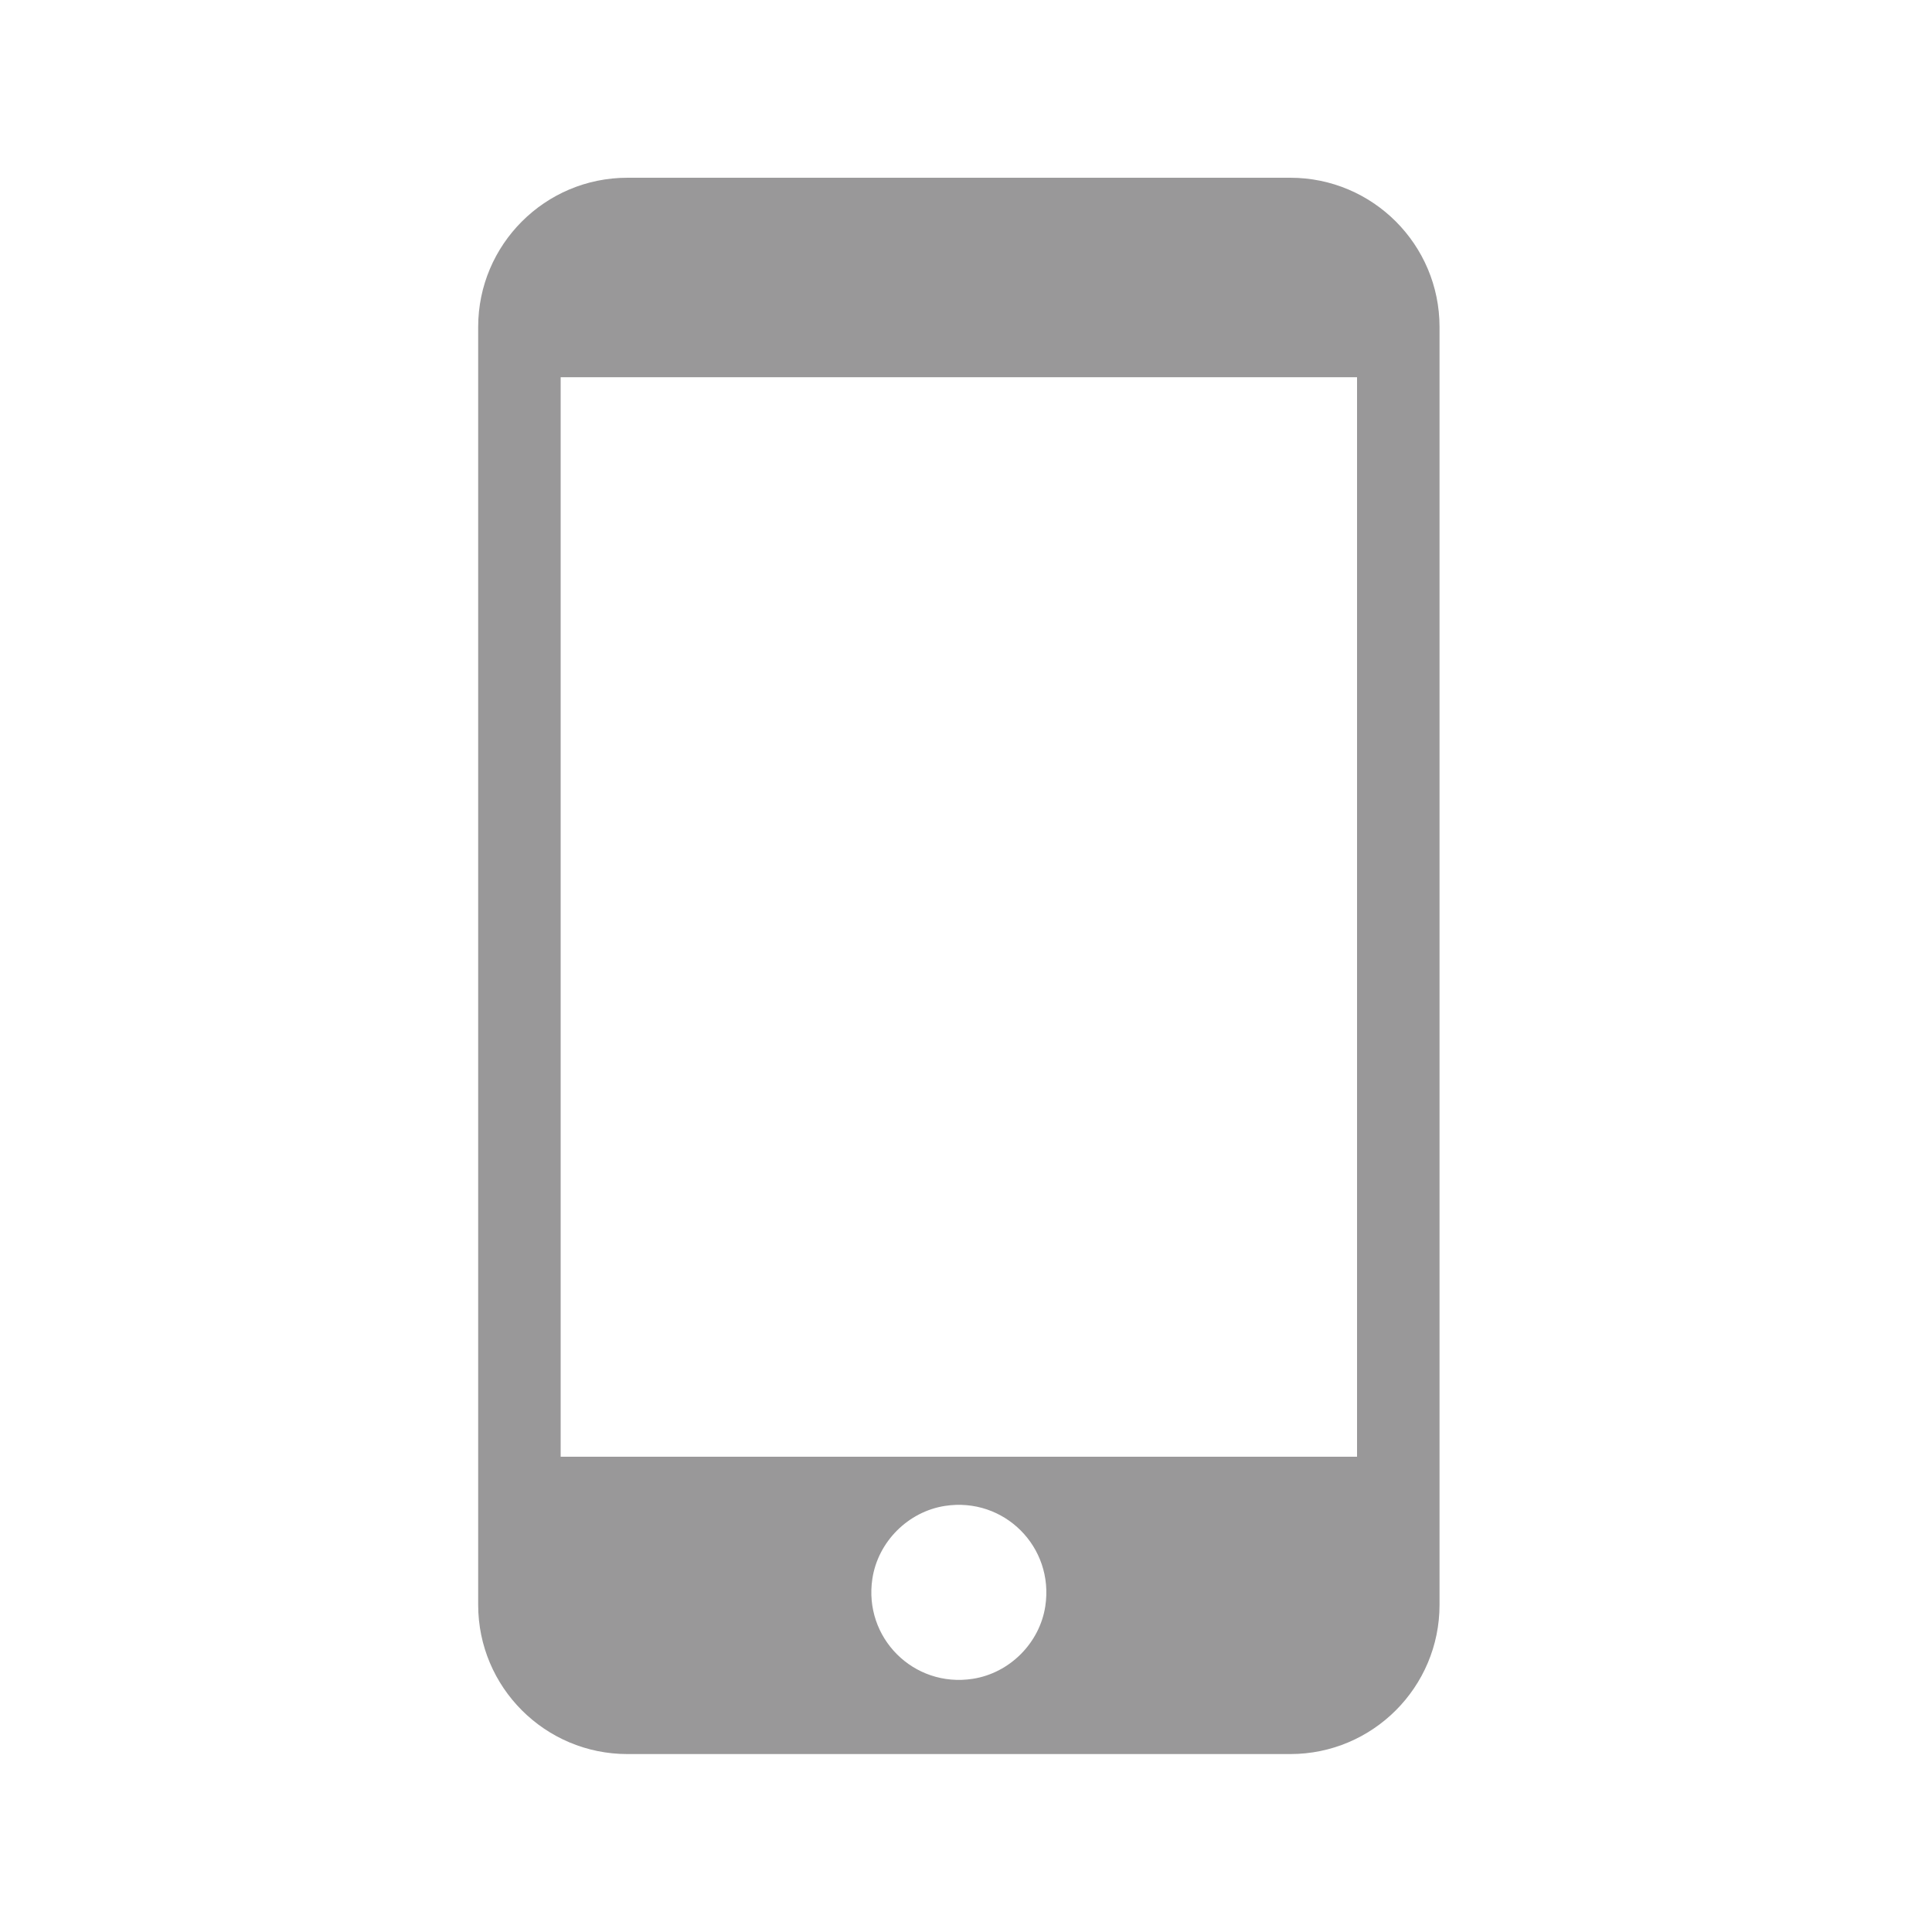
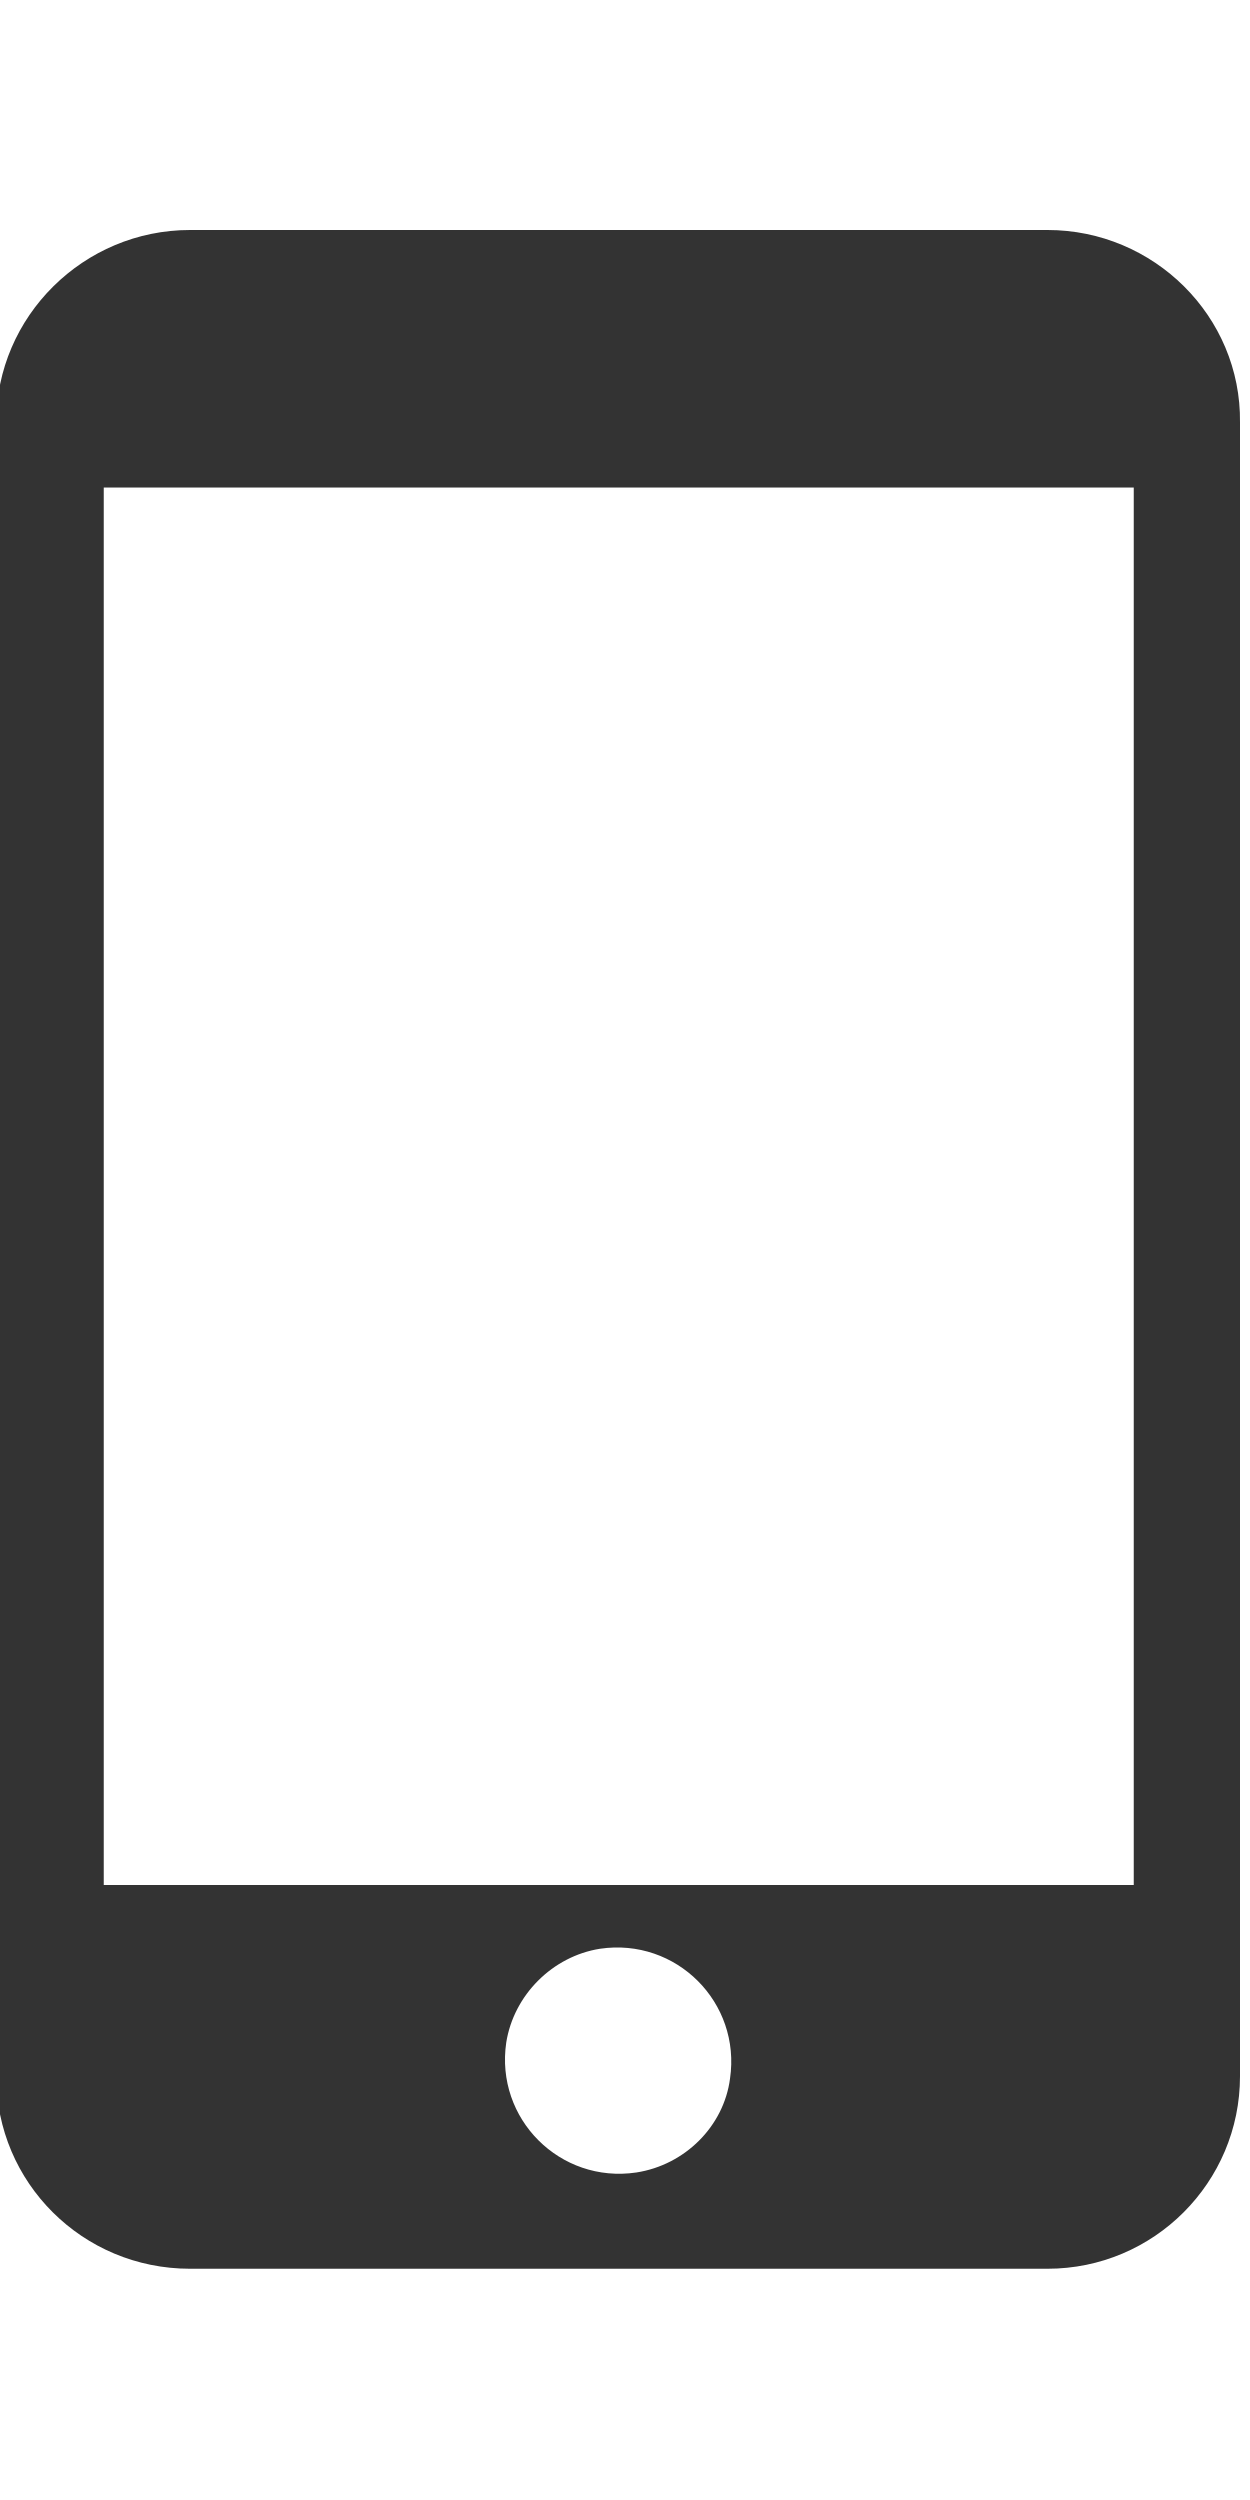
- <svg xmlns="http://www.w3.org/2000/svg" version="1.1" id="레이어_1" x="0px" y="0px" viewBox="0 0 200 200" style="enable-background:new 0 0 200 200;" xml:space="preserve">
+ <svg xmlns="http://www.w3.org/2000/svg" version="1.1" id="레이어_1" x="0px" y="0px" viewBox="0 0 100 200" style="enable-background:new 0 0 100 200;" xml:space="preserve">
  <style type="text/css">
- 	.st0{fill:#999899;}
+ 	.st0{fill:#333333;}
</style>
  <g>
-     <path class="st0" d="M133.57,18.4H64.95c-8.53,0-15.45,6.92-15.45,15.45v132.28c0,8.53,6.92,15.45,15.45,15.45h68.62   c8.53,0,15.45-6.92,15.45-15.45V33.85C149.02,25.32,142.1,18.4,133.57,18.4z M100.7,173.79c-6.13,0.95-11.33-4.26-10.39-10.38   c0.59-3.82,3.7-6.93,7.52-7.52c6.12-0.94,11.31,4.26,10.38,10.38C107.63,170.08,104.52,173.2,100.7,173.79z M140.48,150.8H58.04   V39.05h82.44V150.8z" />
+     <path class="st0" d="M83.8,18.4H15.2c-8.5,0-15.5,6.9-15.5,15.4v132.3c0,8.5,6.9,15.4,15.5,15.4h68.6c8.5,0,15.4-6.9,15.4-15.4   V33.8C99.3,25.3,92.3,18.4,83.8,18.4z M50.9,173.8c-6.1,0.9-11.3-4.3-10.4-10.4c0.6-3.8,3.7-6.9,7.5-7.5   c6.1-0.9,11.3,4.3,10.4,10.4C57.9,170.1,54.8,173.2,50.9,173.8z M90.7,150.8H8.3V39h82.4L90.7,150.8L90.7,150.8z" />
  </g>
</svg>
